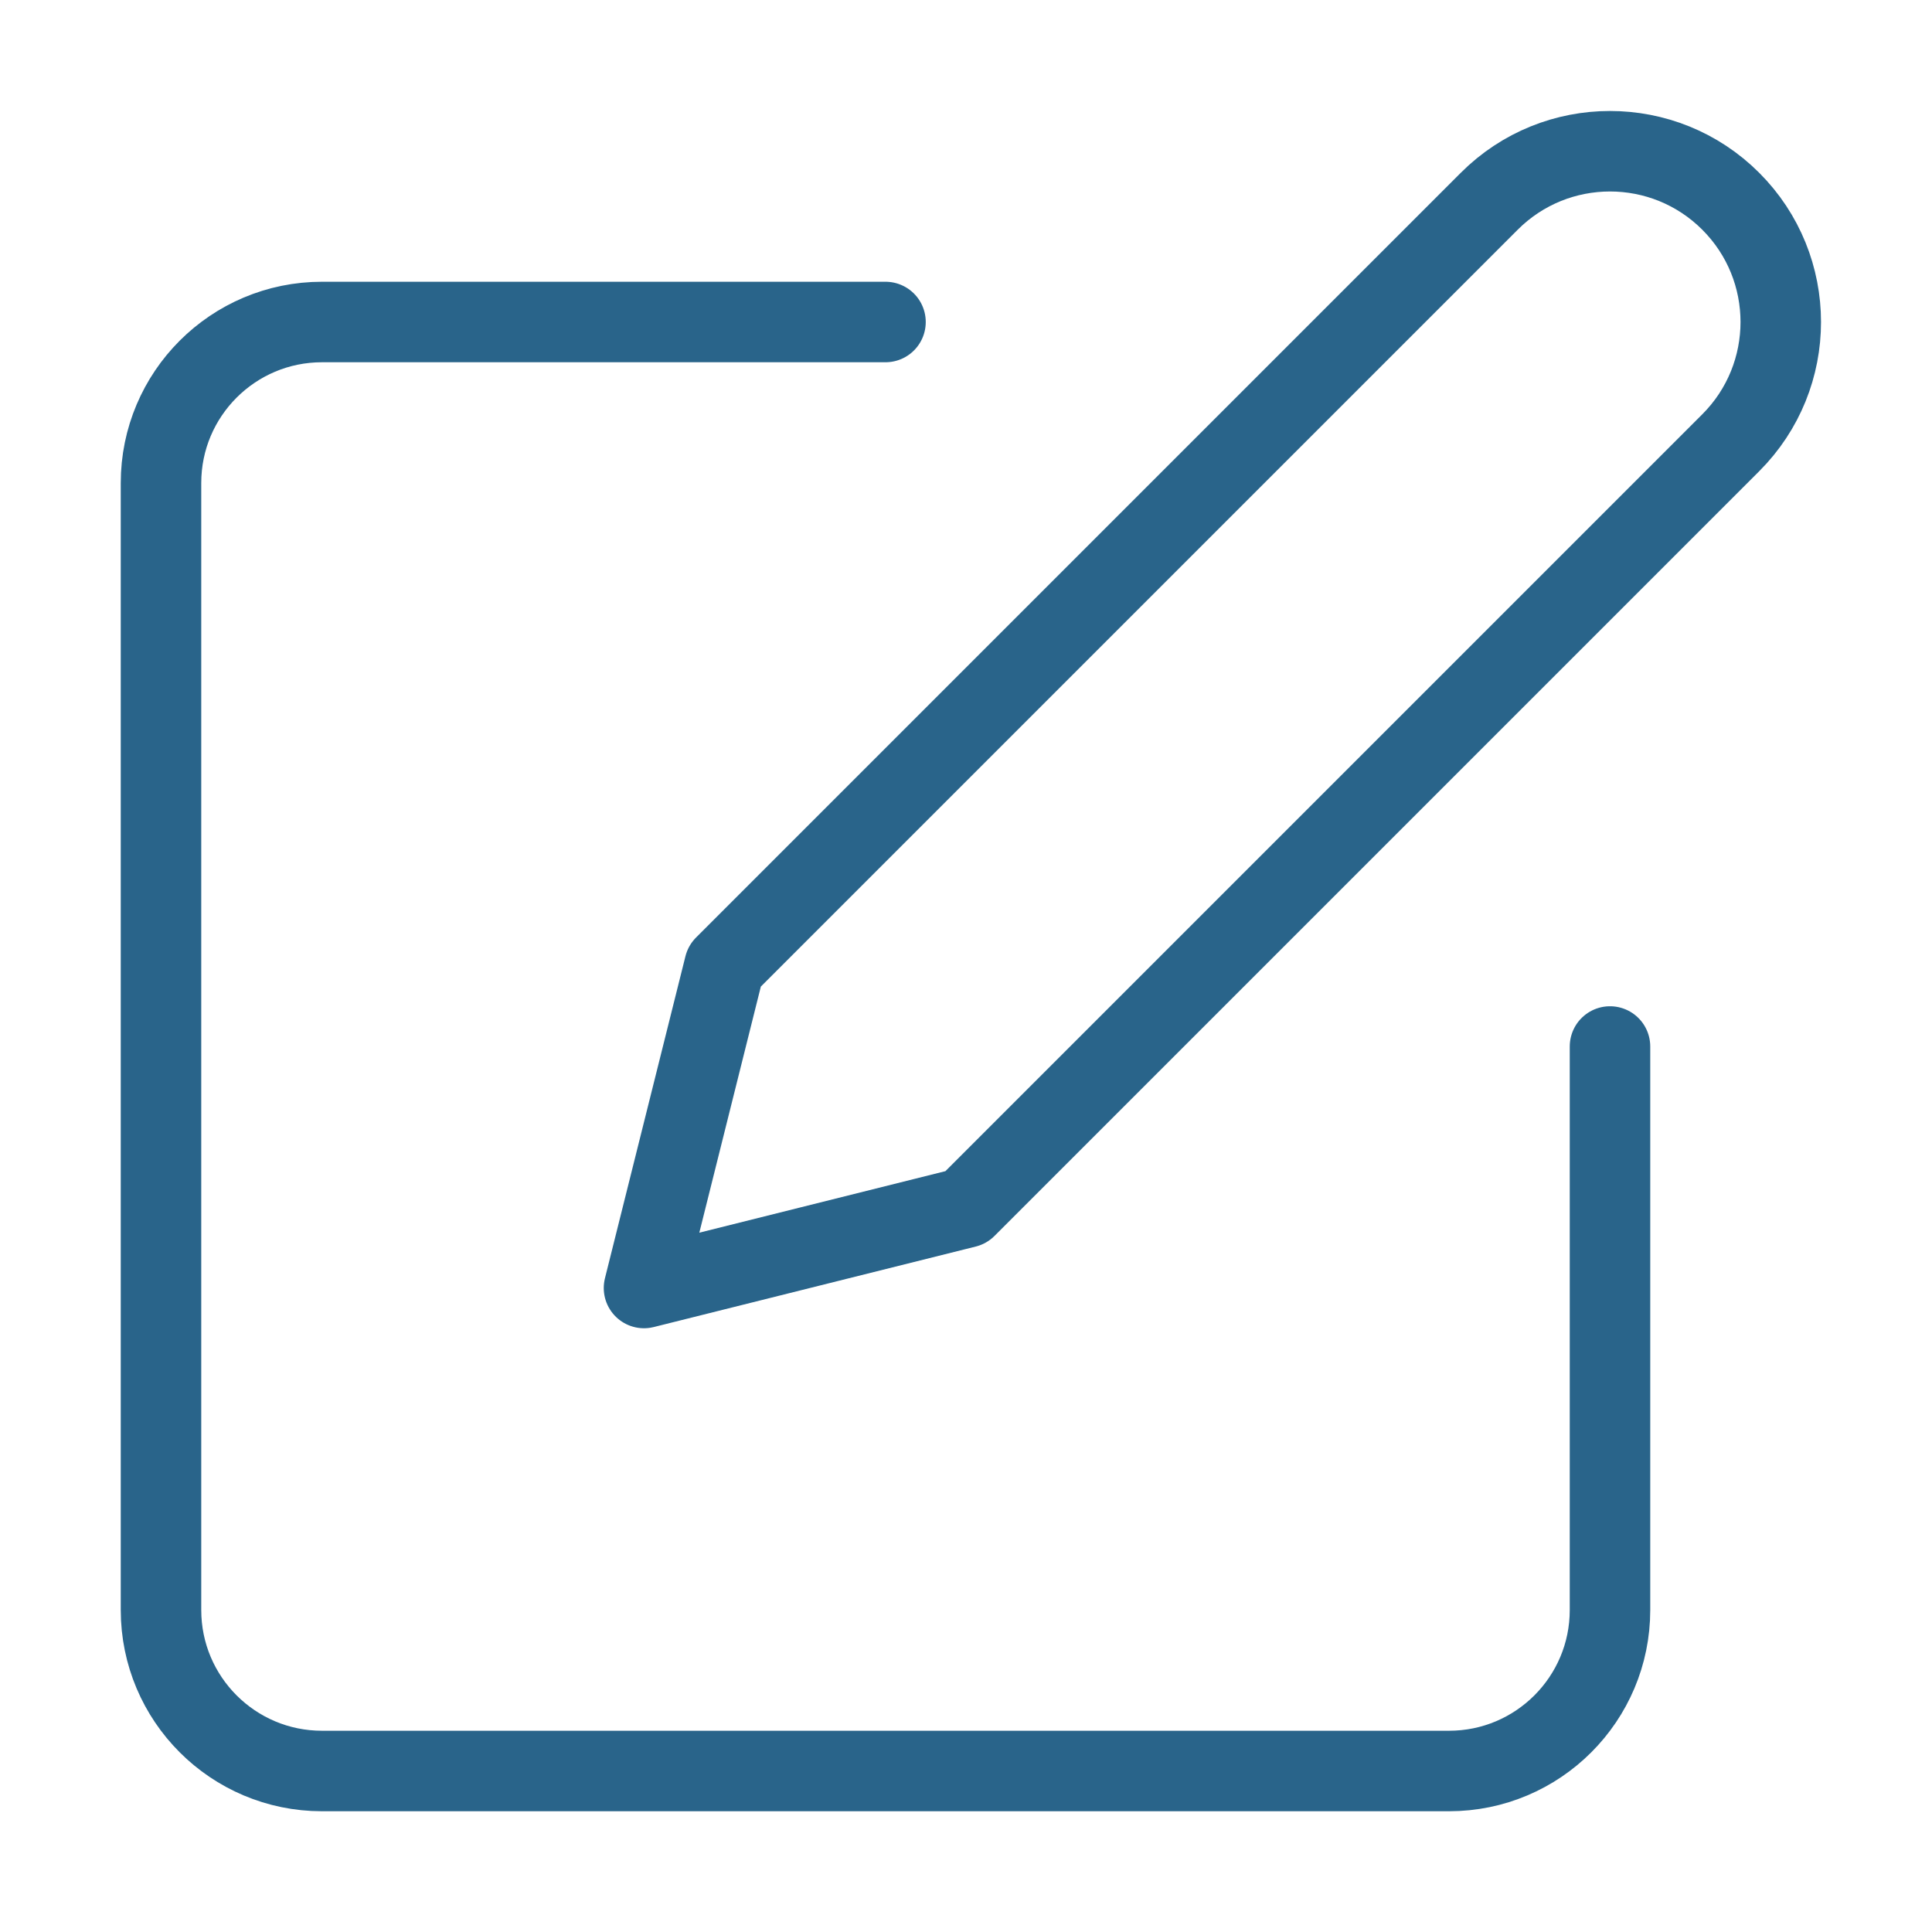
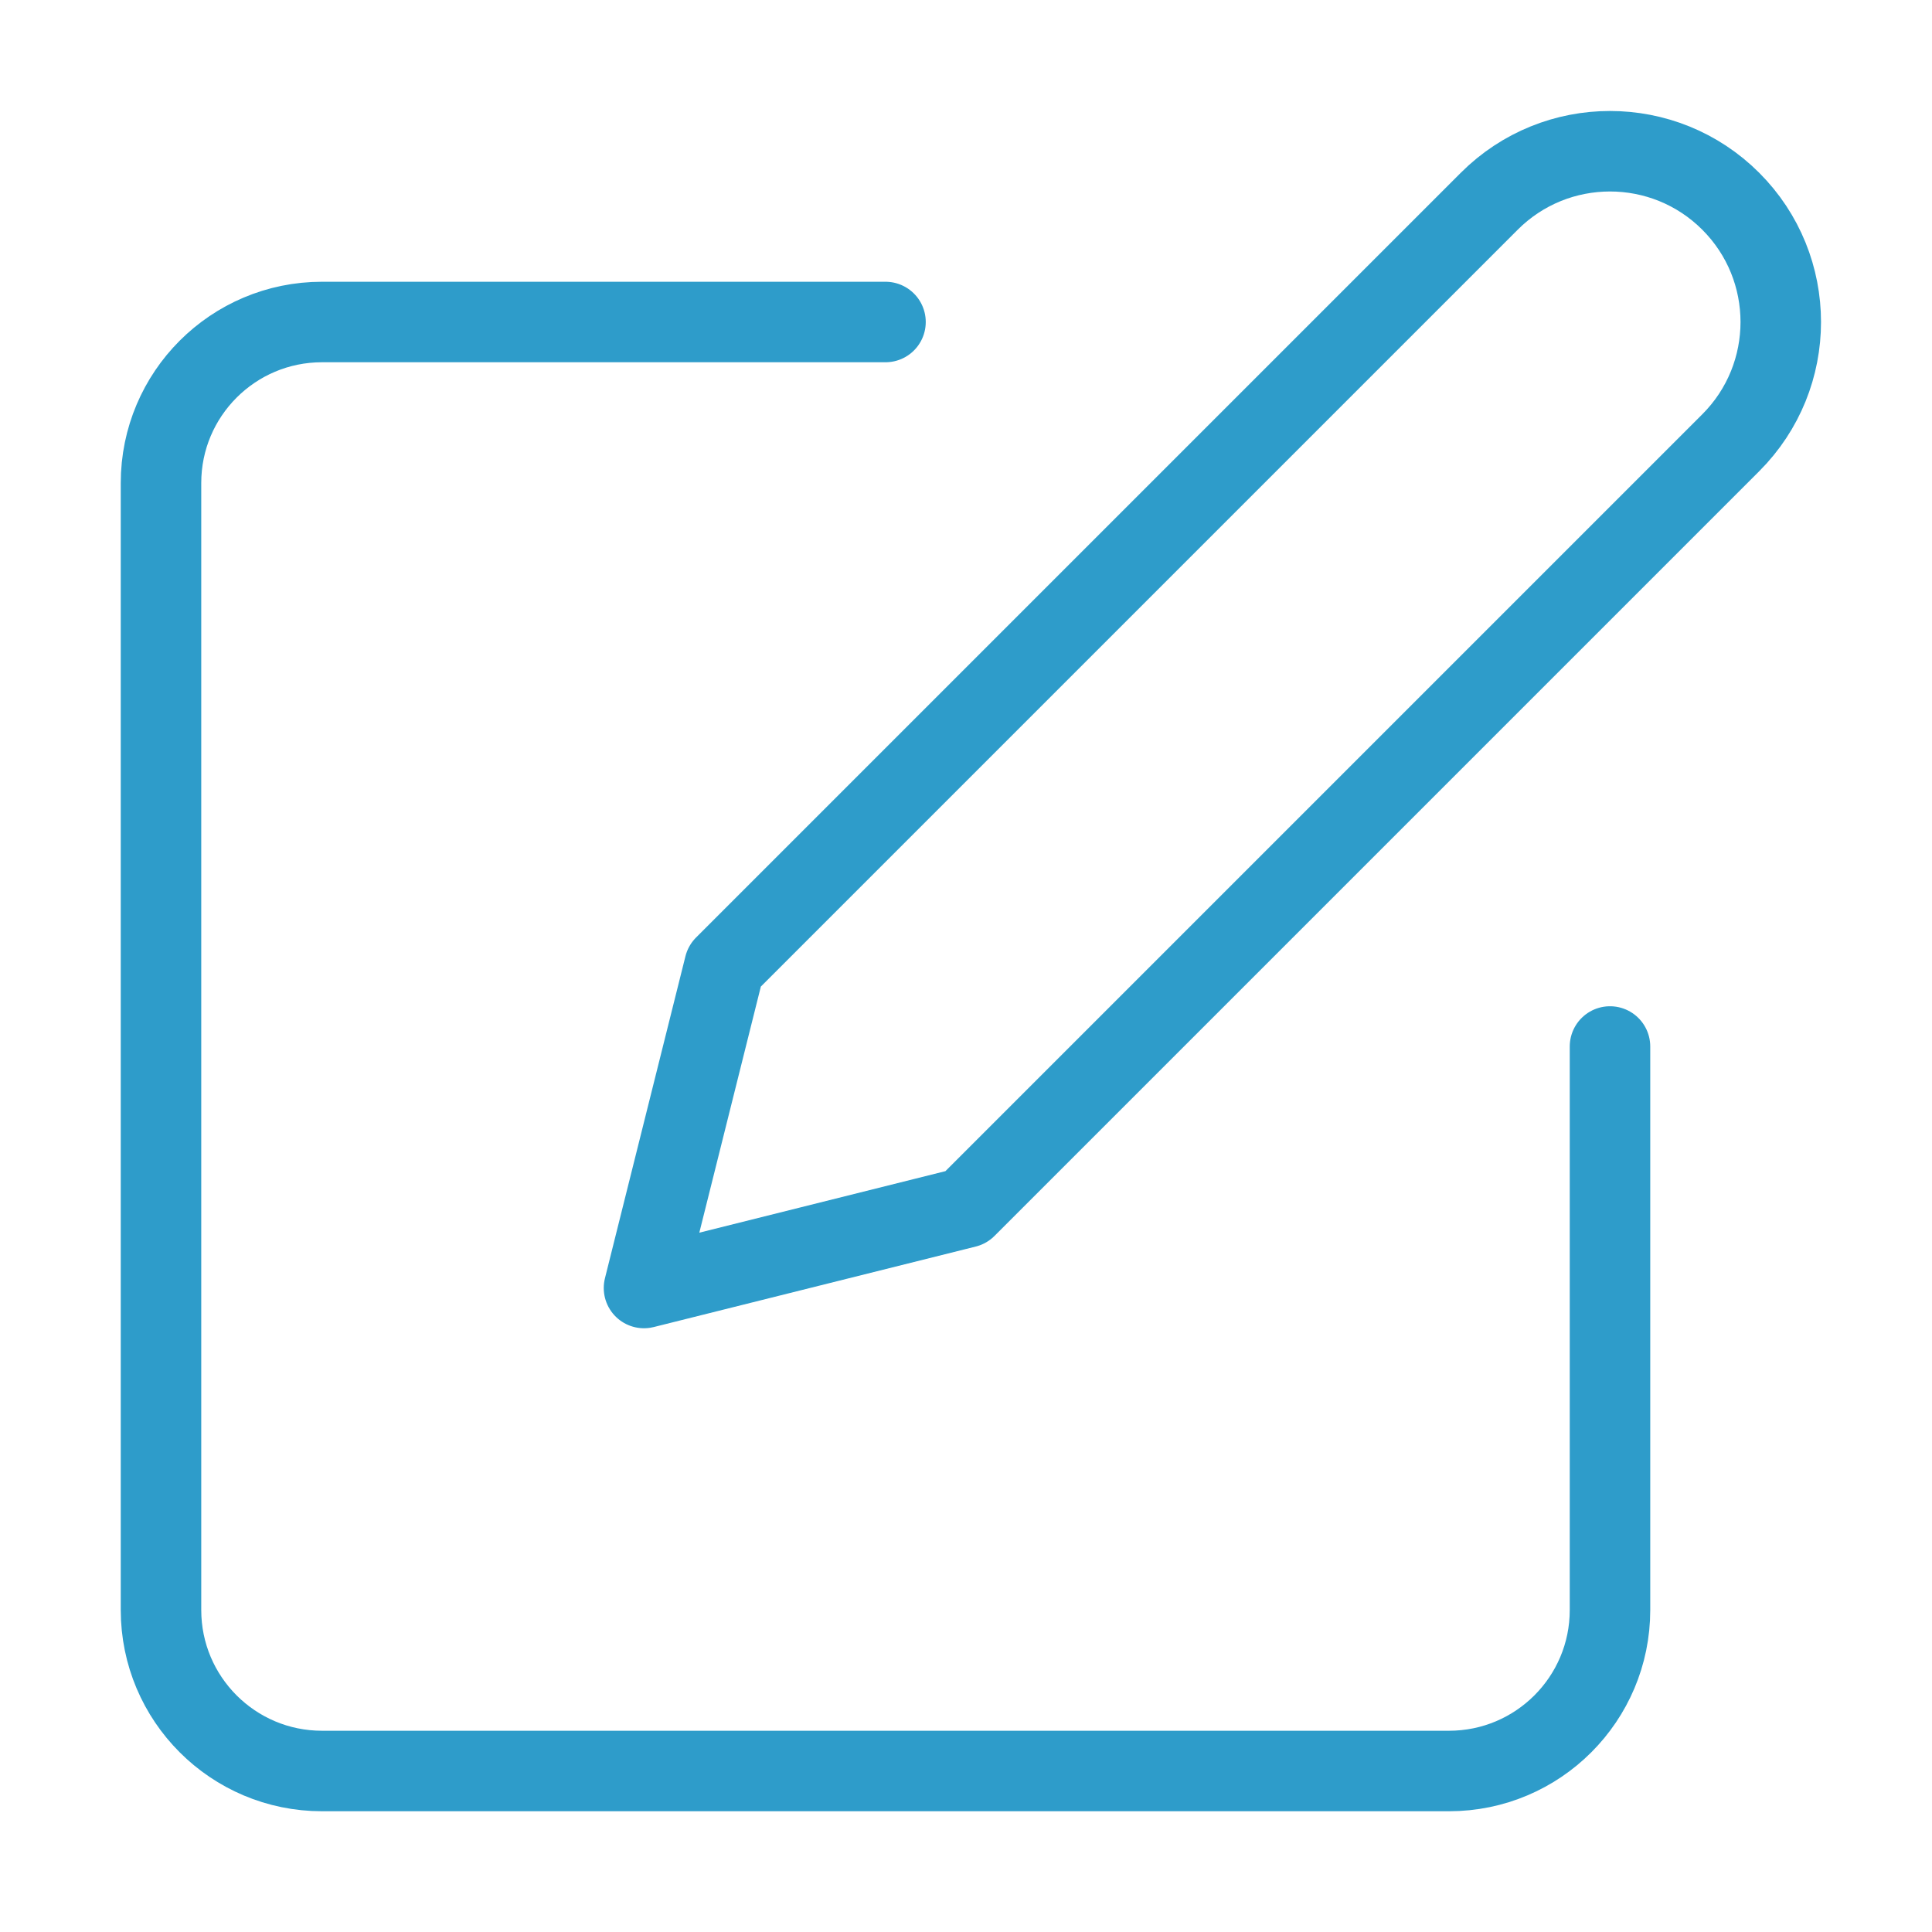
- <svg xmlns="http://www.w3.org/2000/svg" width="24" height="24" viewBox="0 0 24 24" fill="none" stroke="#29648A" stroke-width="1" stroke-linecap="round" stroke-linejoin="round" class="feather feather-edit">
+ <svg xmlns="http://www.w3.org/2000/svg" width="24" height="24" viewBox="0 0 24 24" fill="none" stroke="#2E9CCA" stroke-width="1" stroke-linecap="round" stroke-linejoin="round" class="feather feather-edit">
  <path d="M11 4H4a2 2 0 0 0-2 2v14a2 2 0 0 0 2 2h14a2 2 0 0 0 2-2v-7" />
  <path d="M18.5 2.5a2.121 2.121 0 0 1 3 3L12 15l-4 1 1-4 9.5-9.5z" />
</svg>
